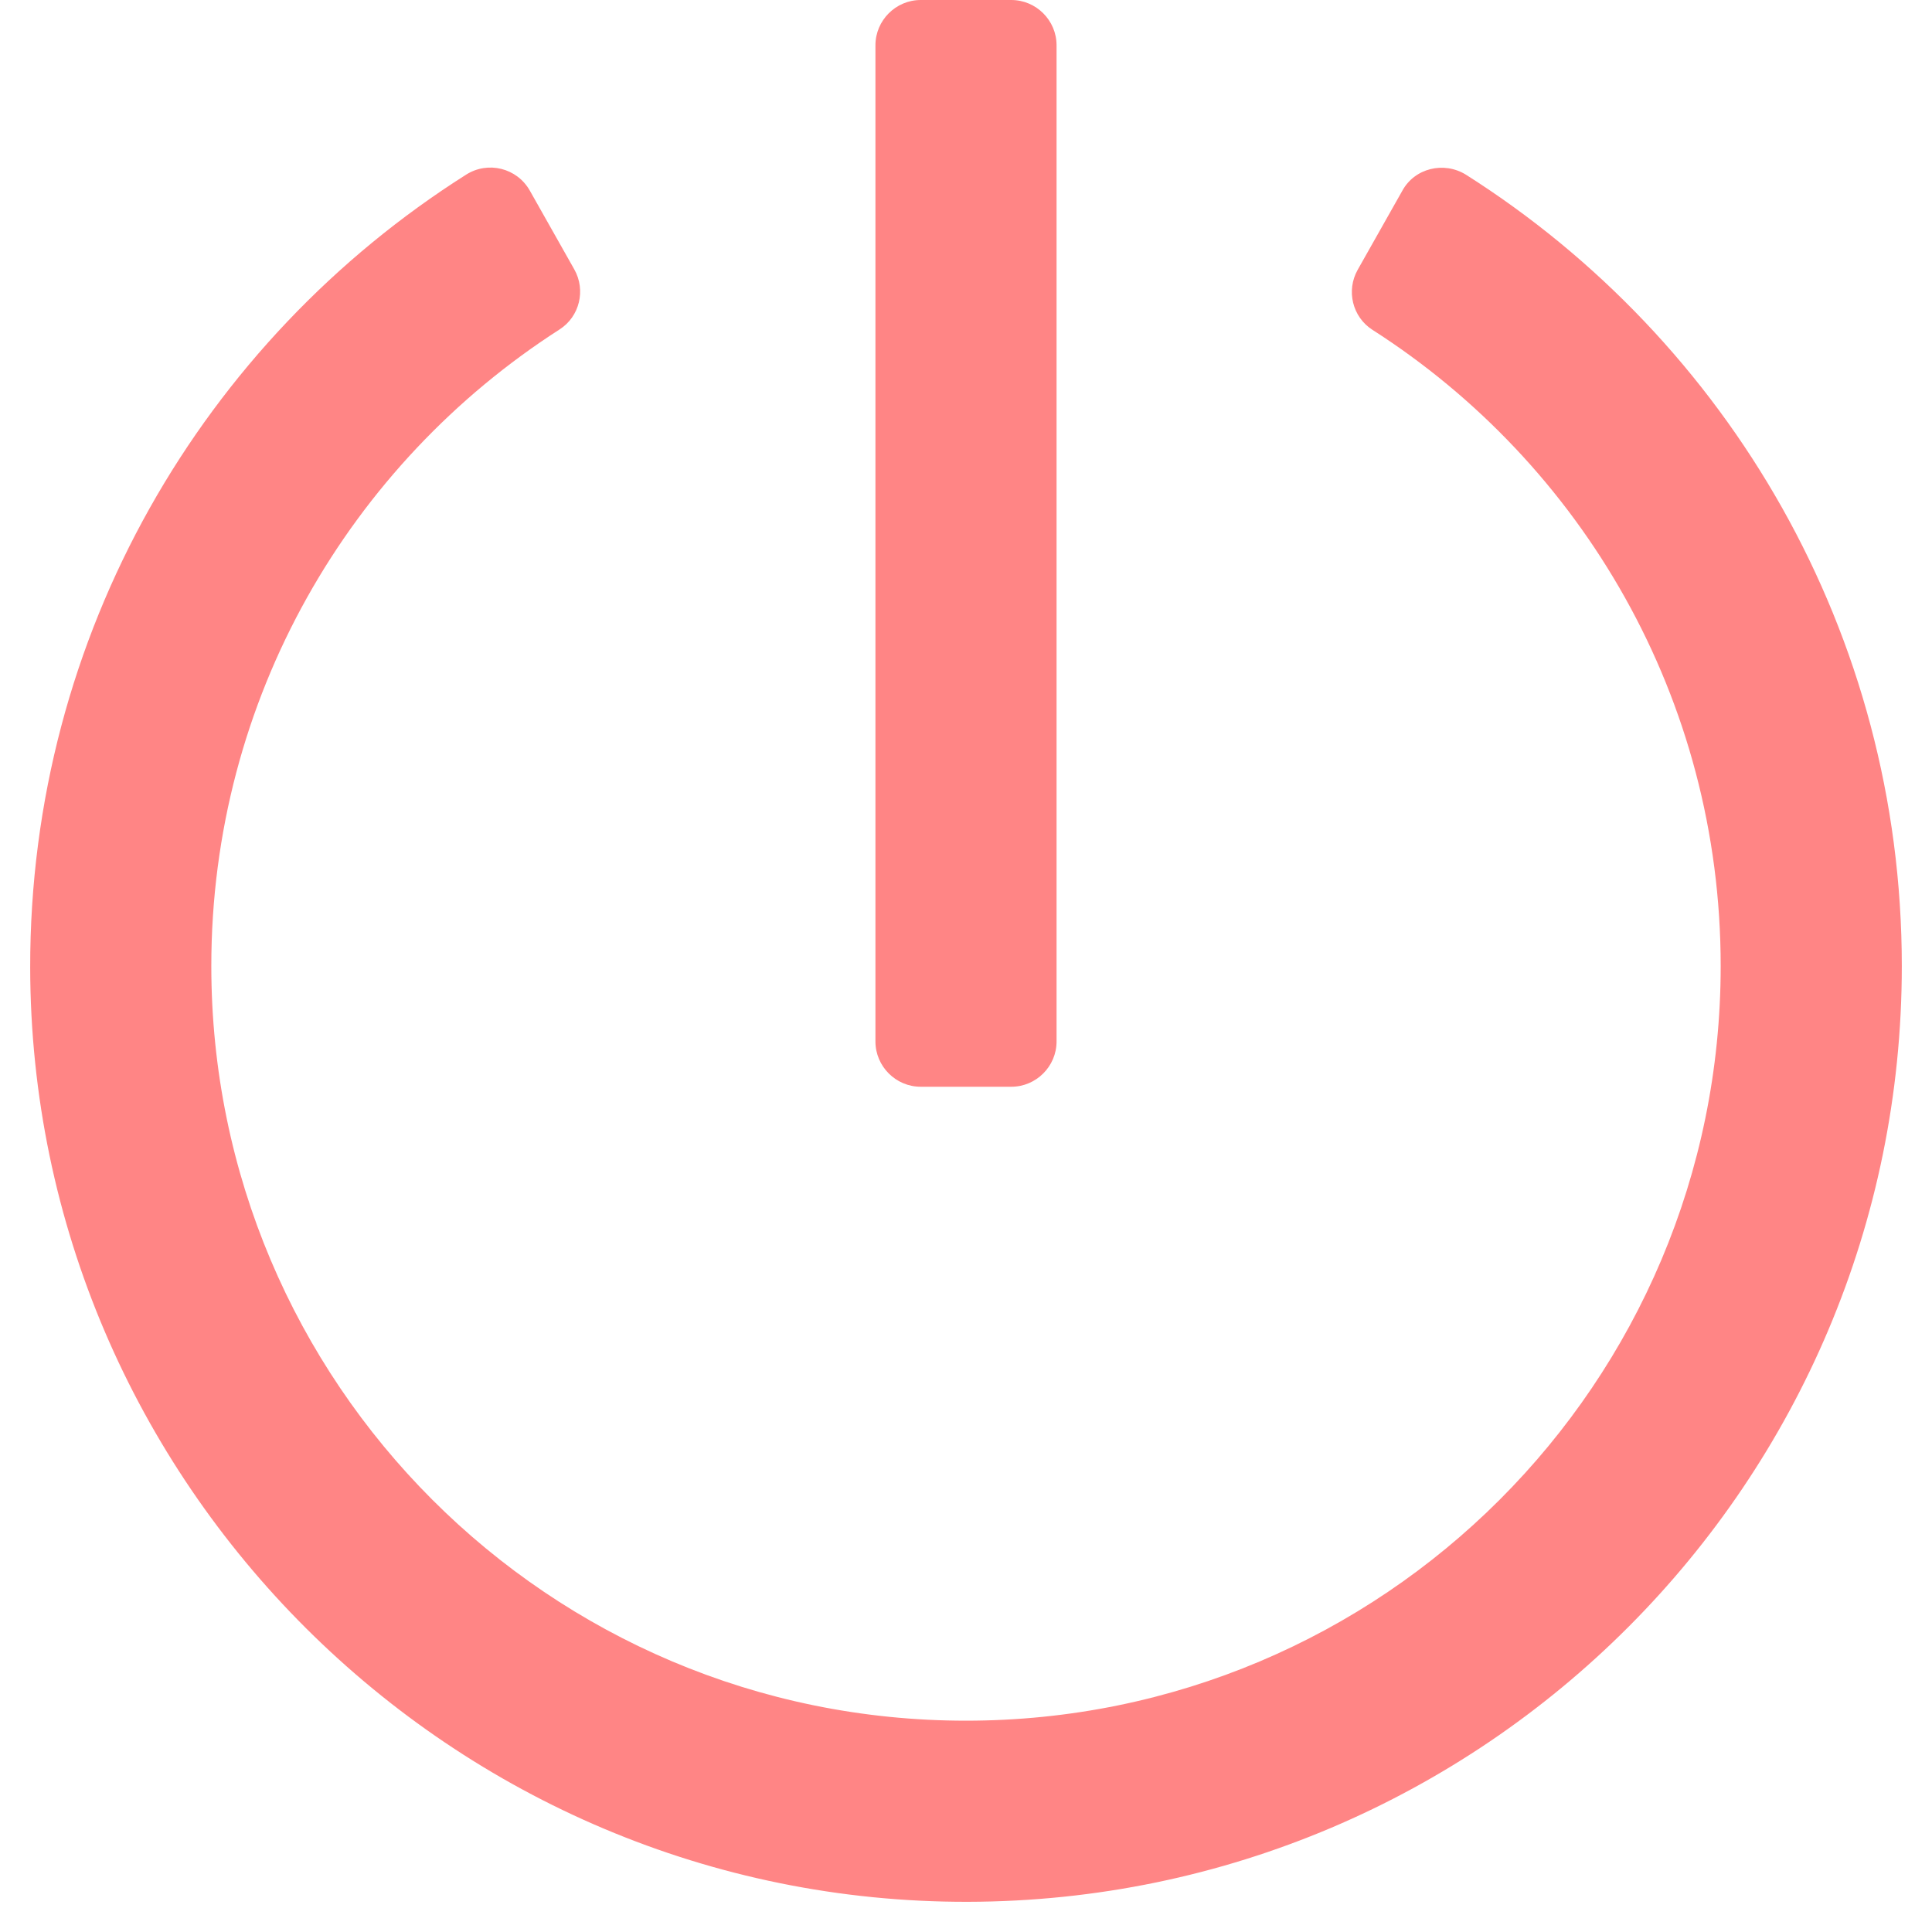
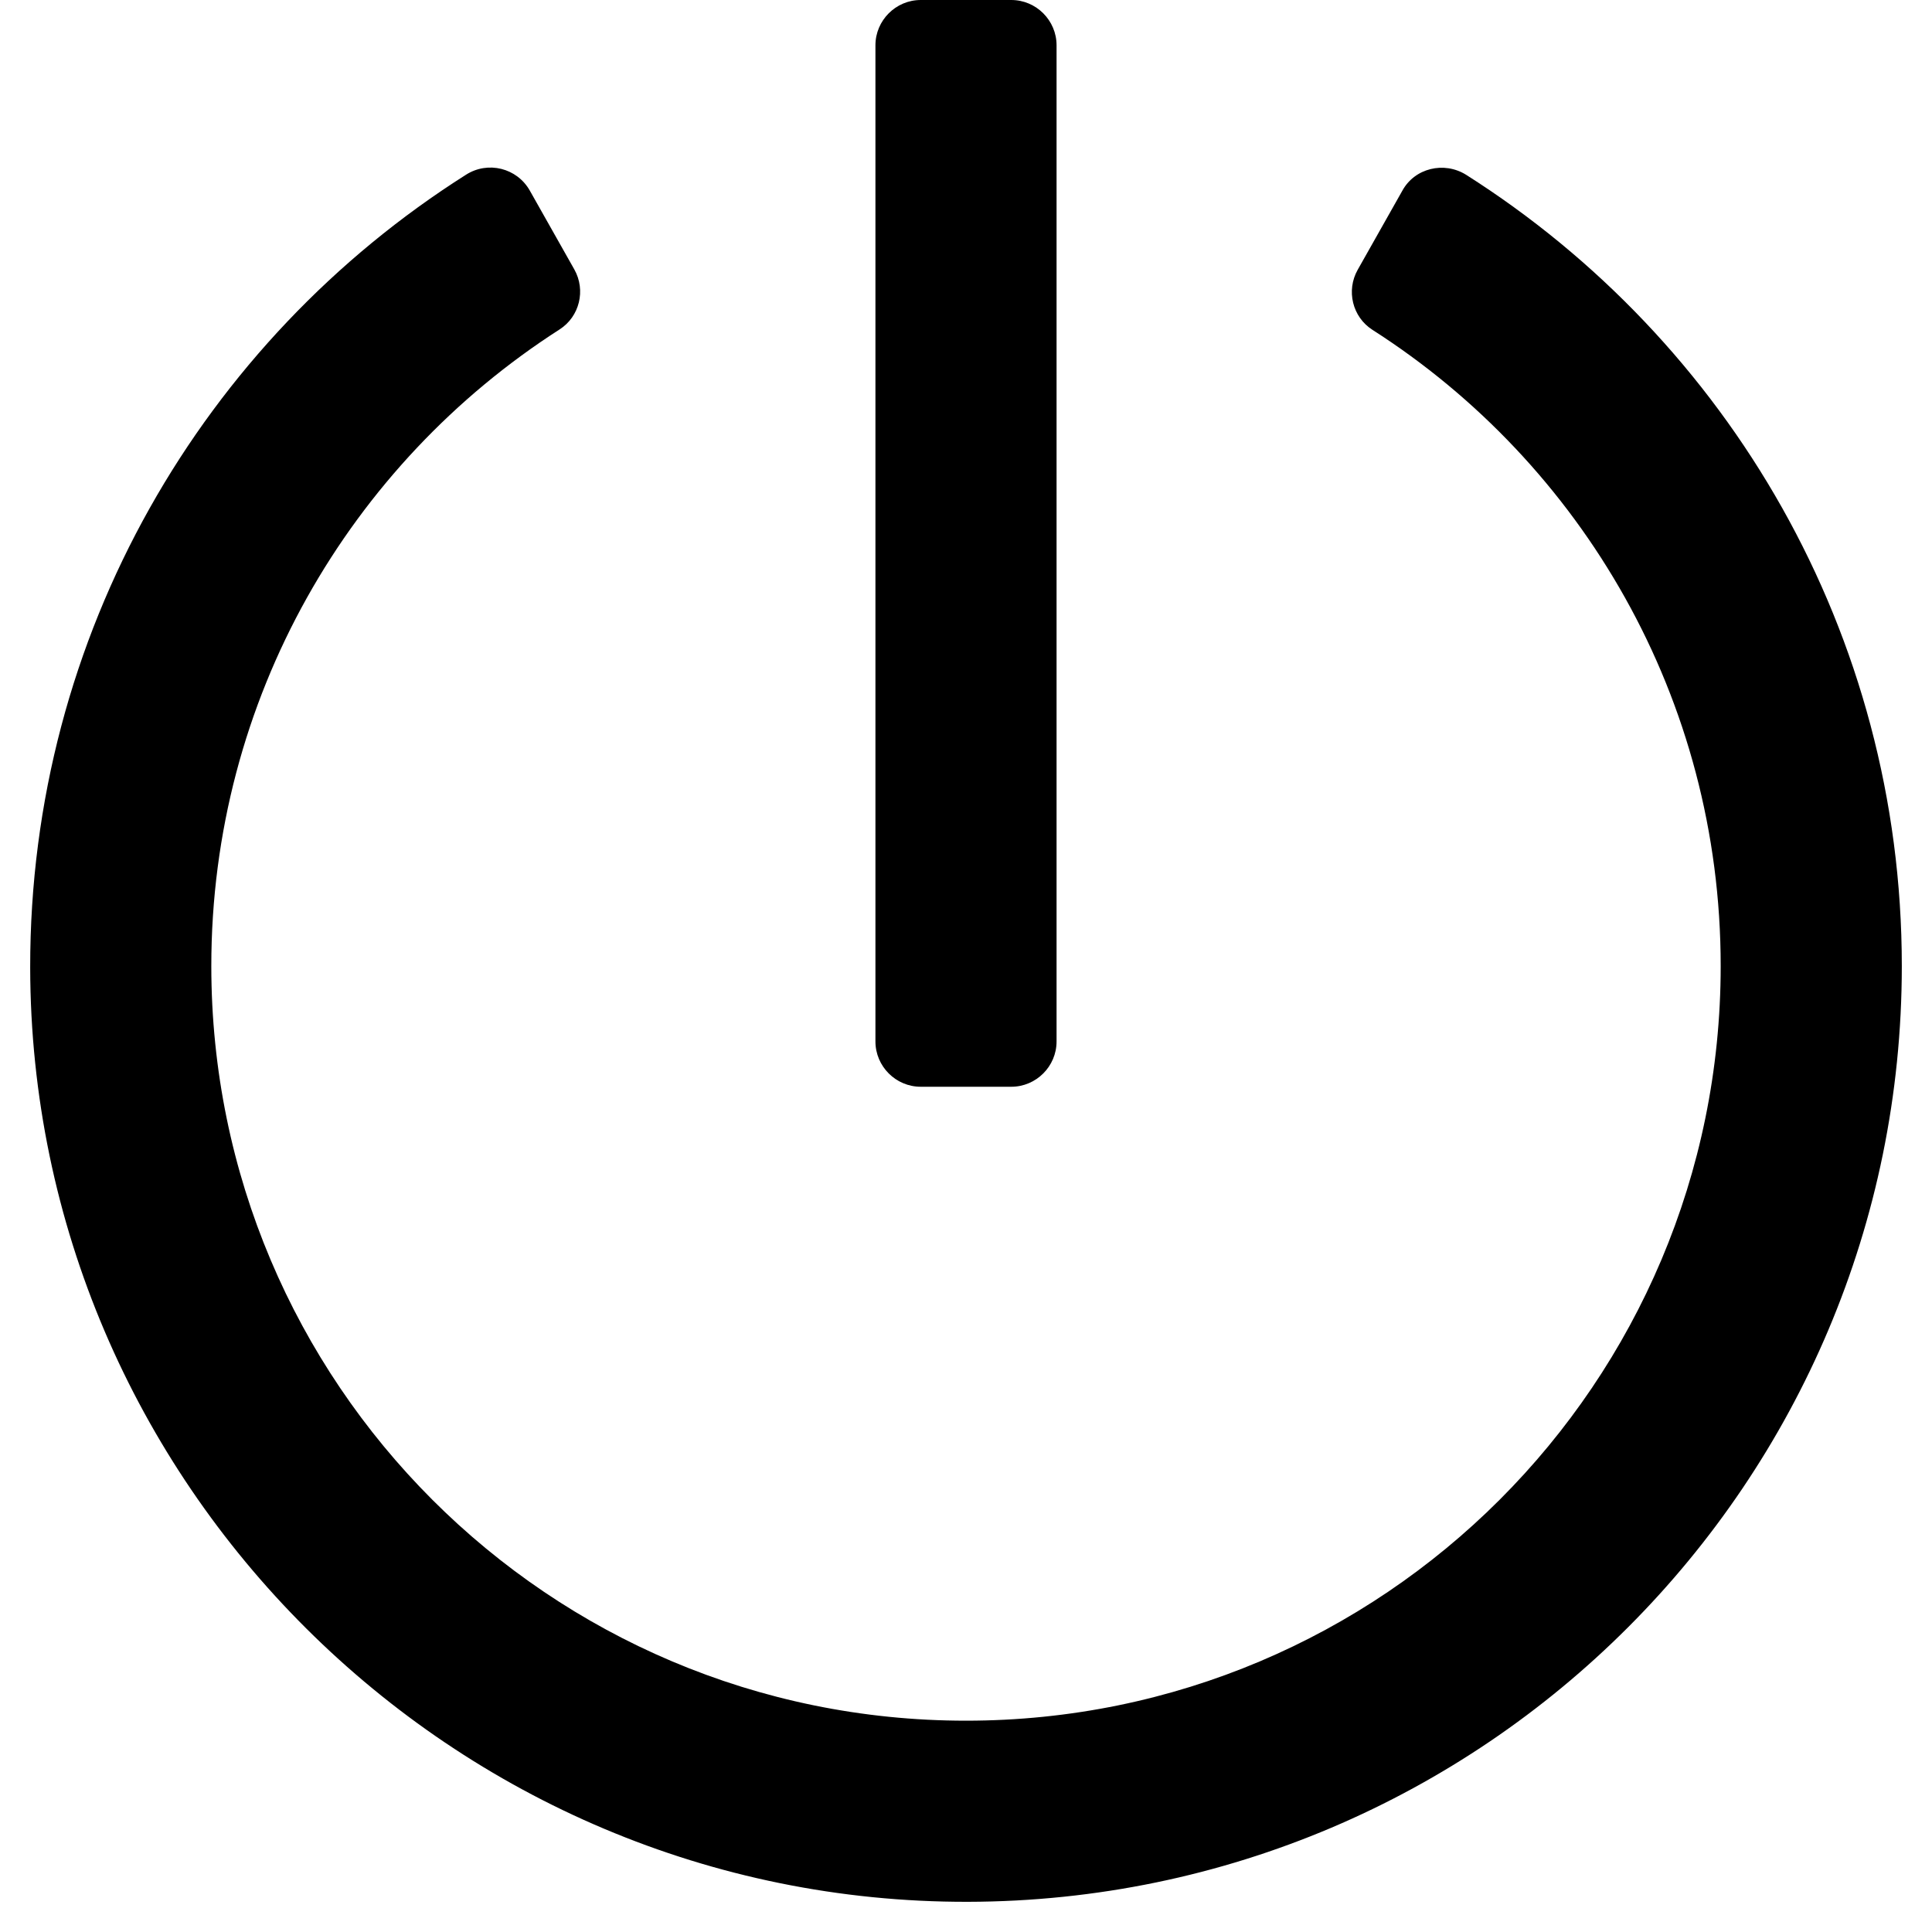
- <svg xmlns="http://www.w3.org/2000/svg" viewBox="0 0 512 512" fill="#ff8585">
-   <path d="M388.5 46.3C457.9 90.3 504 167.8 504 256c0 136.8-110.8 247.7-247.5 248C120 504.3 8.2 393 8 256.4 7.9 168 54 90.3 123.5 46.3c5.8-3.7 13.5-1.8 16.9 4.2l11.8 20.9c3.1 5.5 1.4 12.5-3.9 15.9C92.8 122.9 56 185.1 56 256c0 110.5 89.5 200 200 200s200-89.5 200-200c0-70.9-36.8-133.1-92.3-168.6-5.3-3.4-7-10.4-3.9-15.9l11.8-20.9c3.3-6.1 11.1-7.9 16.9-4.3zM280 276V12c0-6.6-5.4-12-12-12h-24c-6.6 0-12 5.4-12 12v264c0 6.6 5.4 12 12 12h24c6.6 0 12-5.4 12-12z" />
+ <svg xmlns="http://www.w3.org/2000/svg" viewBox="0 0 512 512" fill="#ff8585" version="1.1" id="svg4">
+   <defs id="defs8" />
+   <path d="M388.5 46.3C457.9 90.3 504 167.8 504 256c0 136.8-110.8 247.7-247.5 248C120 504.3 8.2 393 8 256.4 7.9 168 54 90.3 123.5 46.3c5.8-3.7 13.5-1.8 16.9 4.2l11.8 20.9c3.1 5.5 1.4 12.5-3.9 15.9C92.8 122.9 56 185.1 56 256c0 110.5 89.5 200 200 200s200-89.5 200-200c0-70.9-36.8-133.1-92.3-168.6-5.3-3.4-7-10.4-3.9-15.9l11.8-20.9c3.3-6.1 11.1-7.9 16.9-4.3zM280 276V12c0-6.6-5.4-12-12-12h-24c-6.6 0-12 5.4-12 12v264c0 6.6 5.4 12 12 12h24c6.6 0 12-5.4 12-12z" id="path2" style="fill:#000000" />
</svg>
